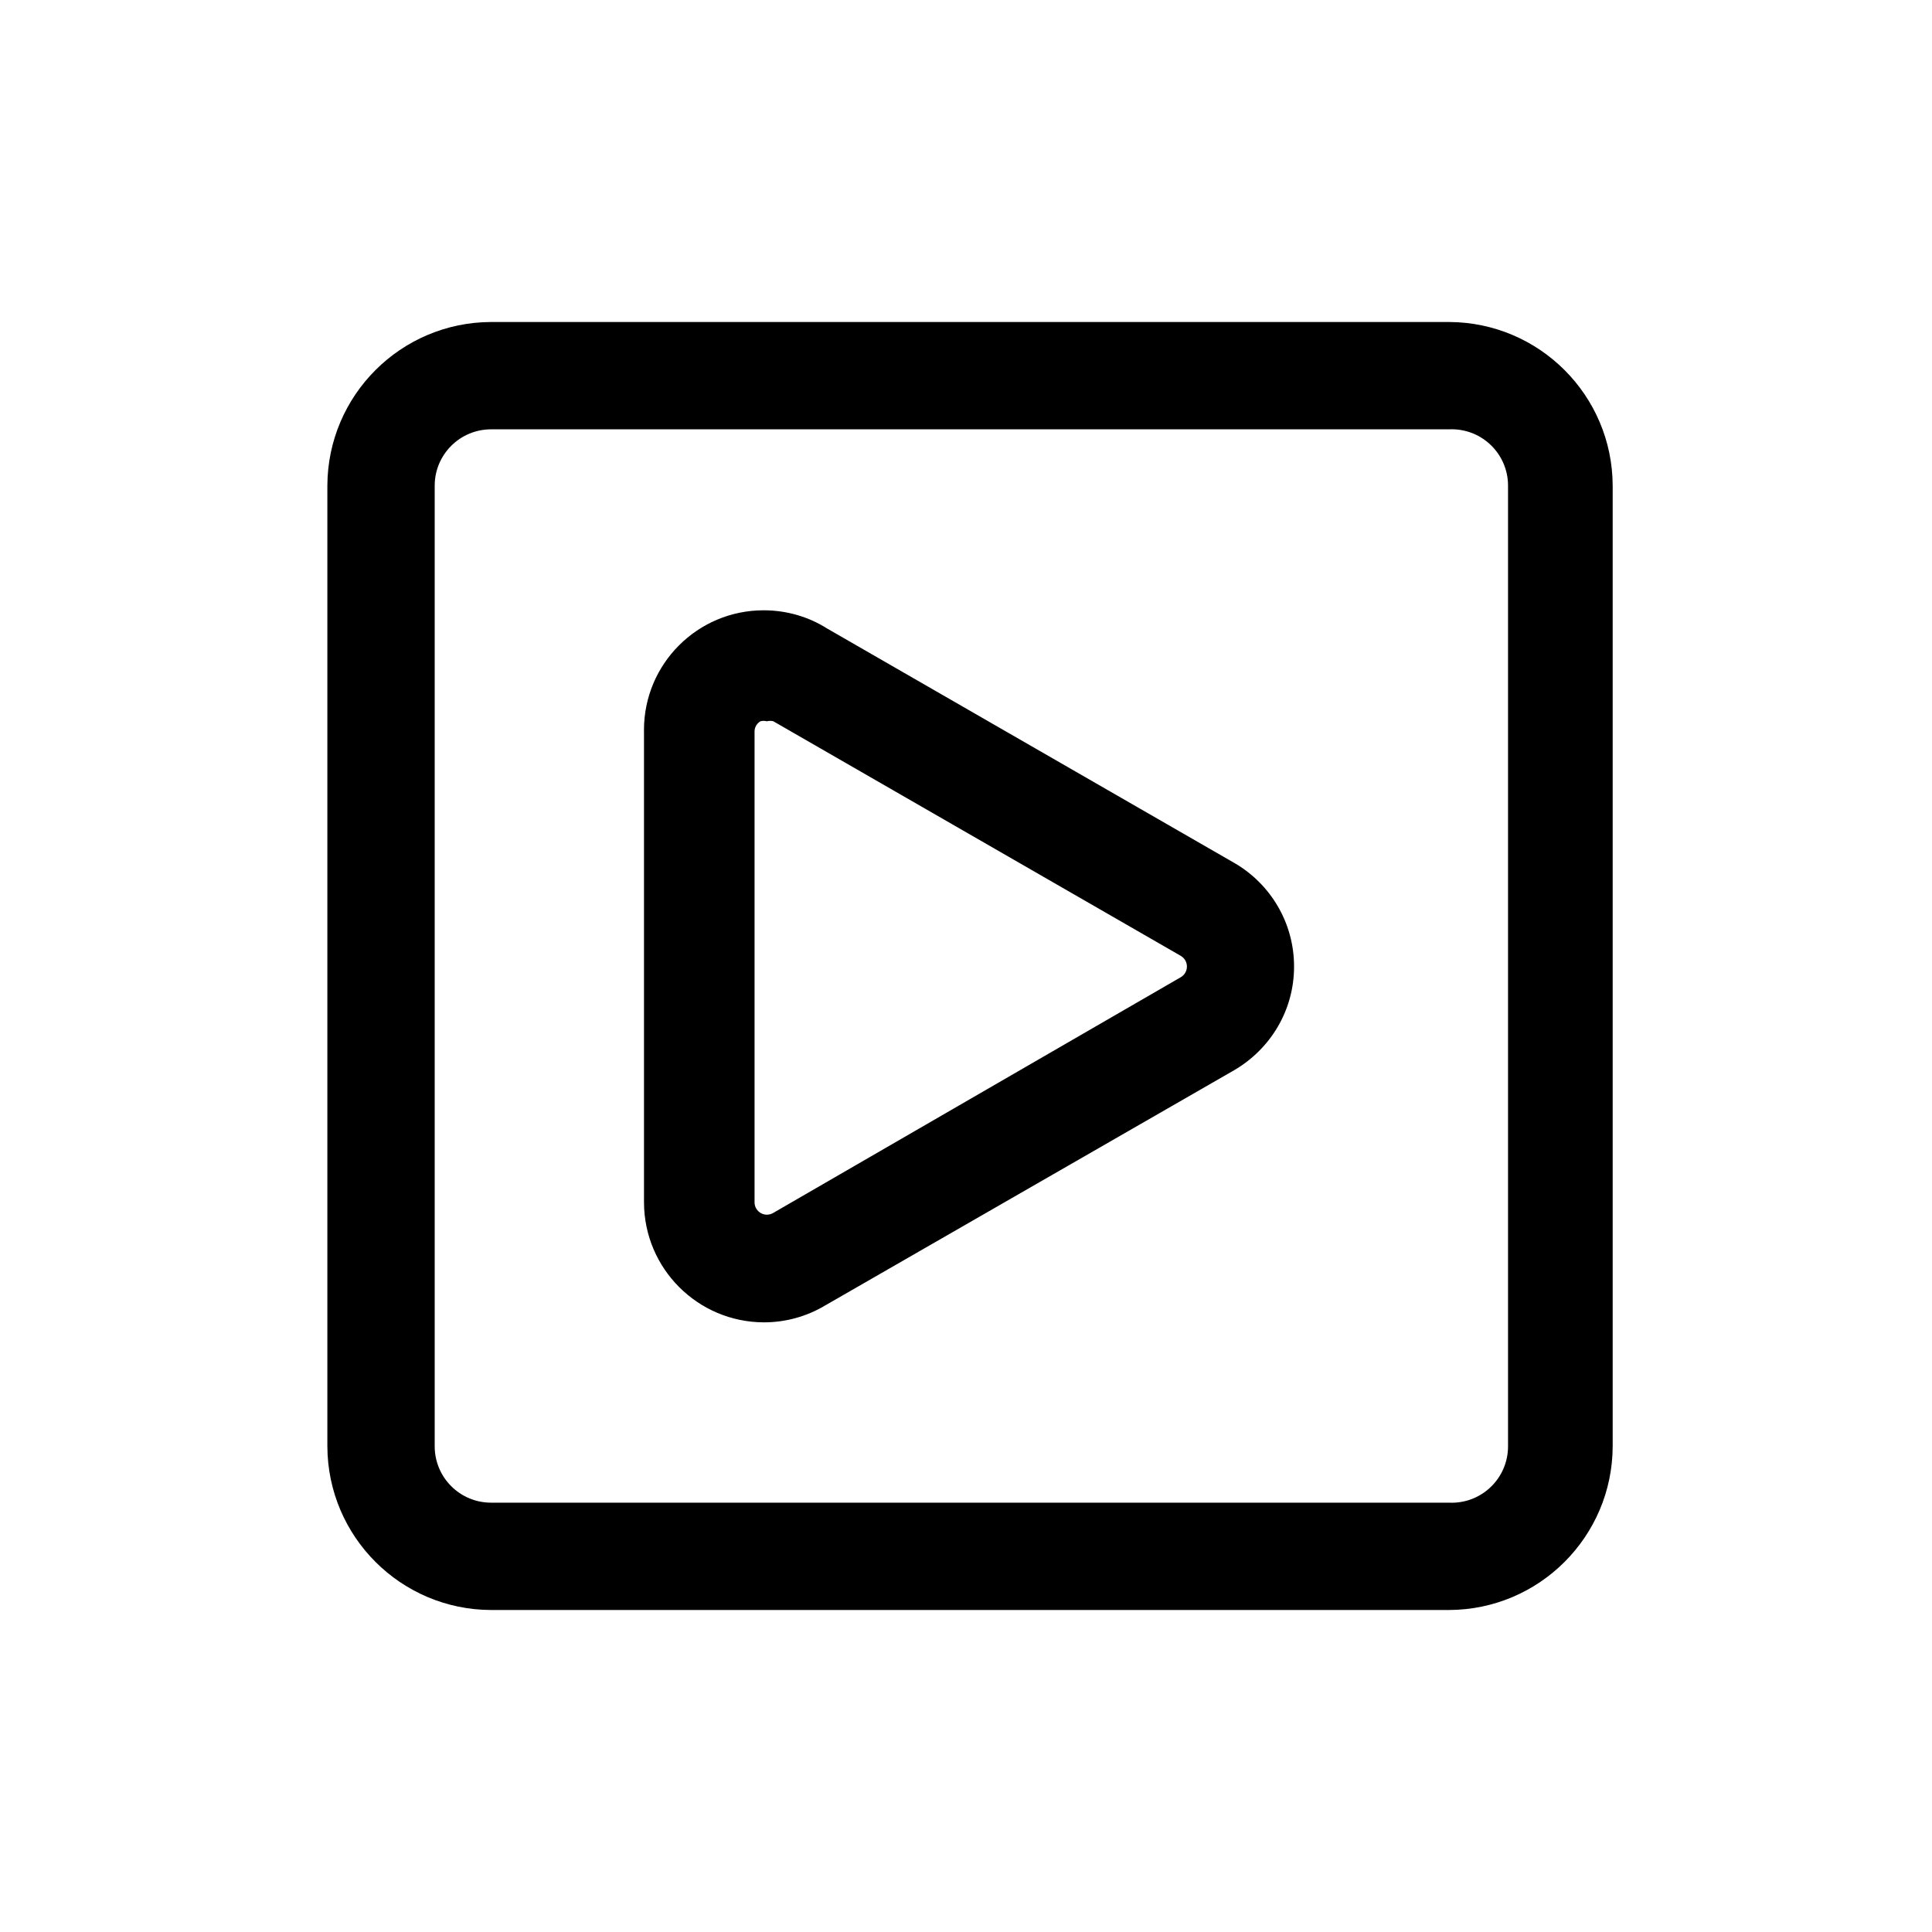
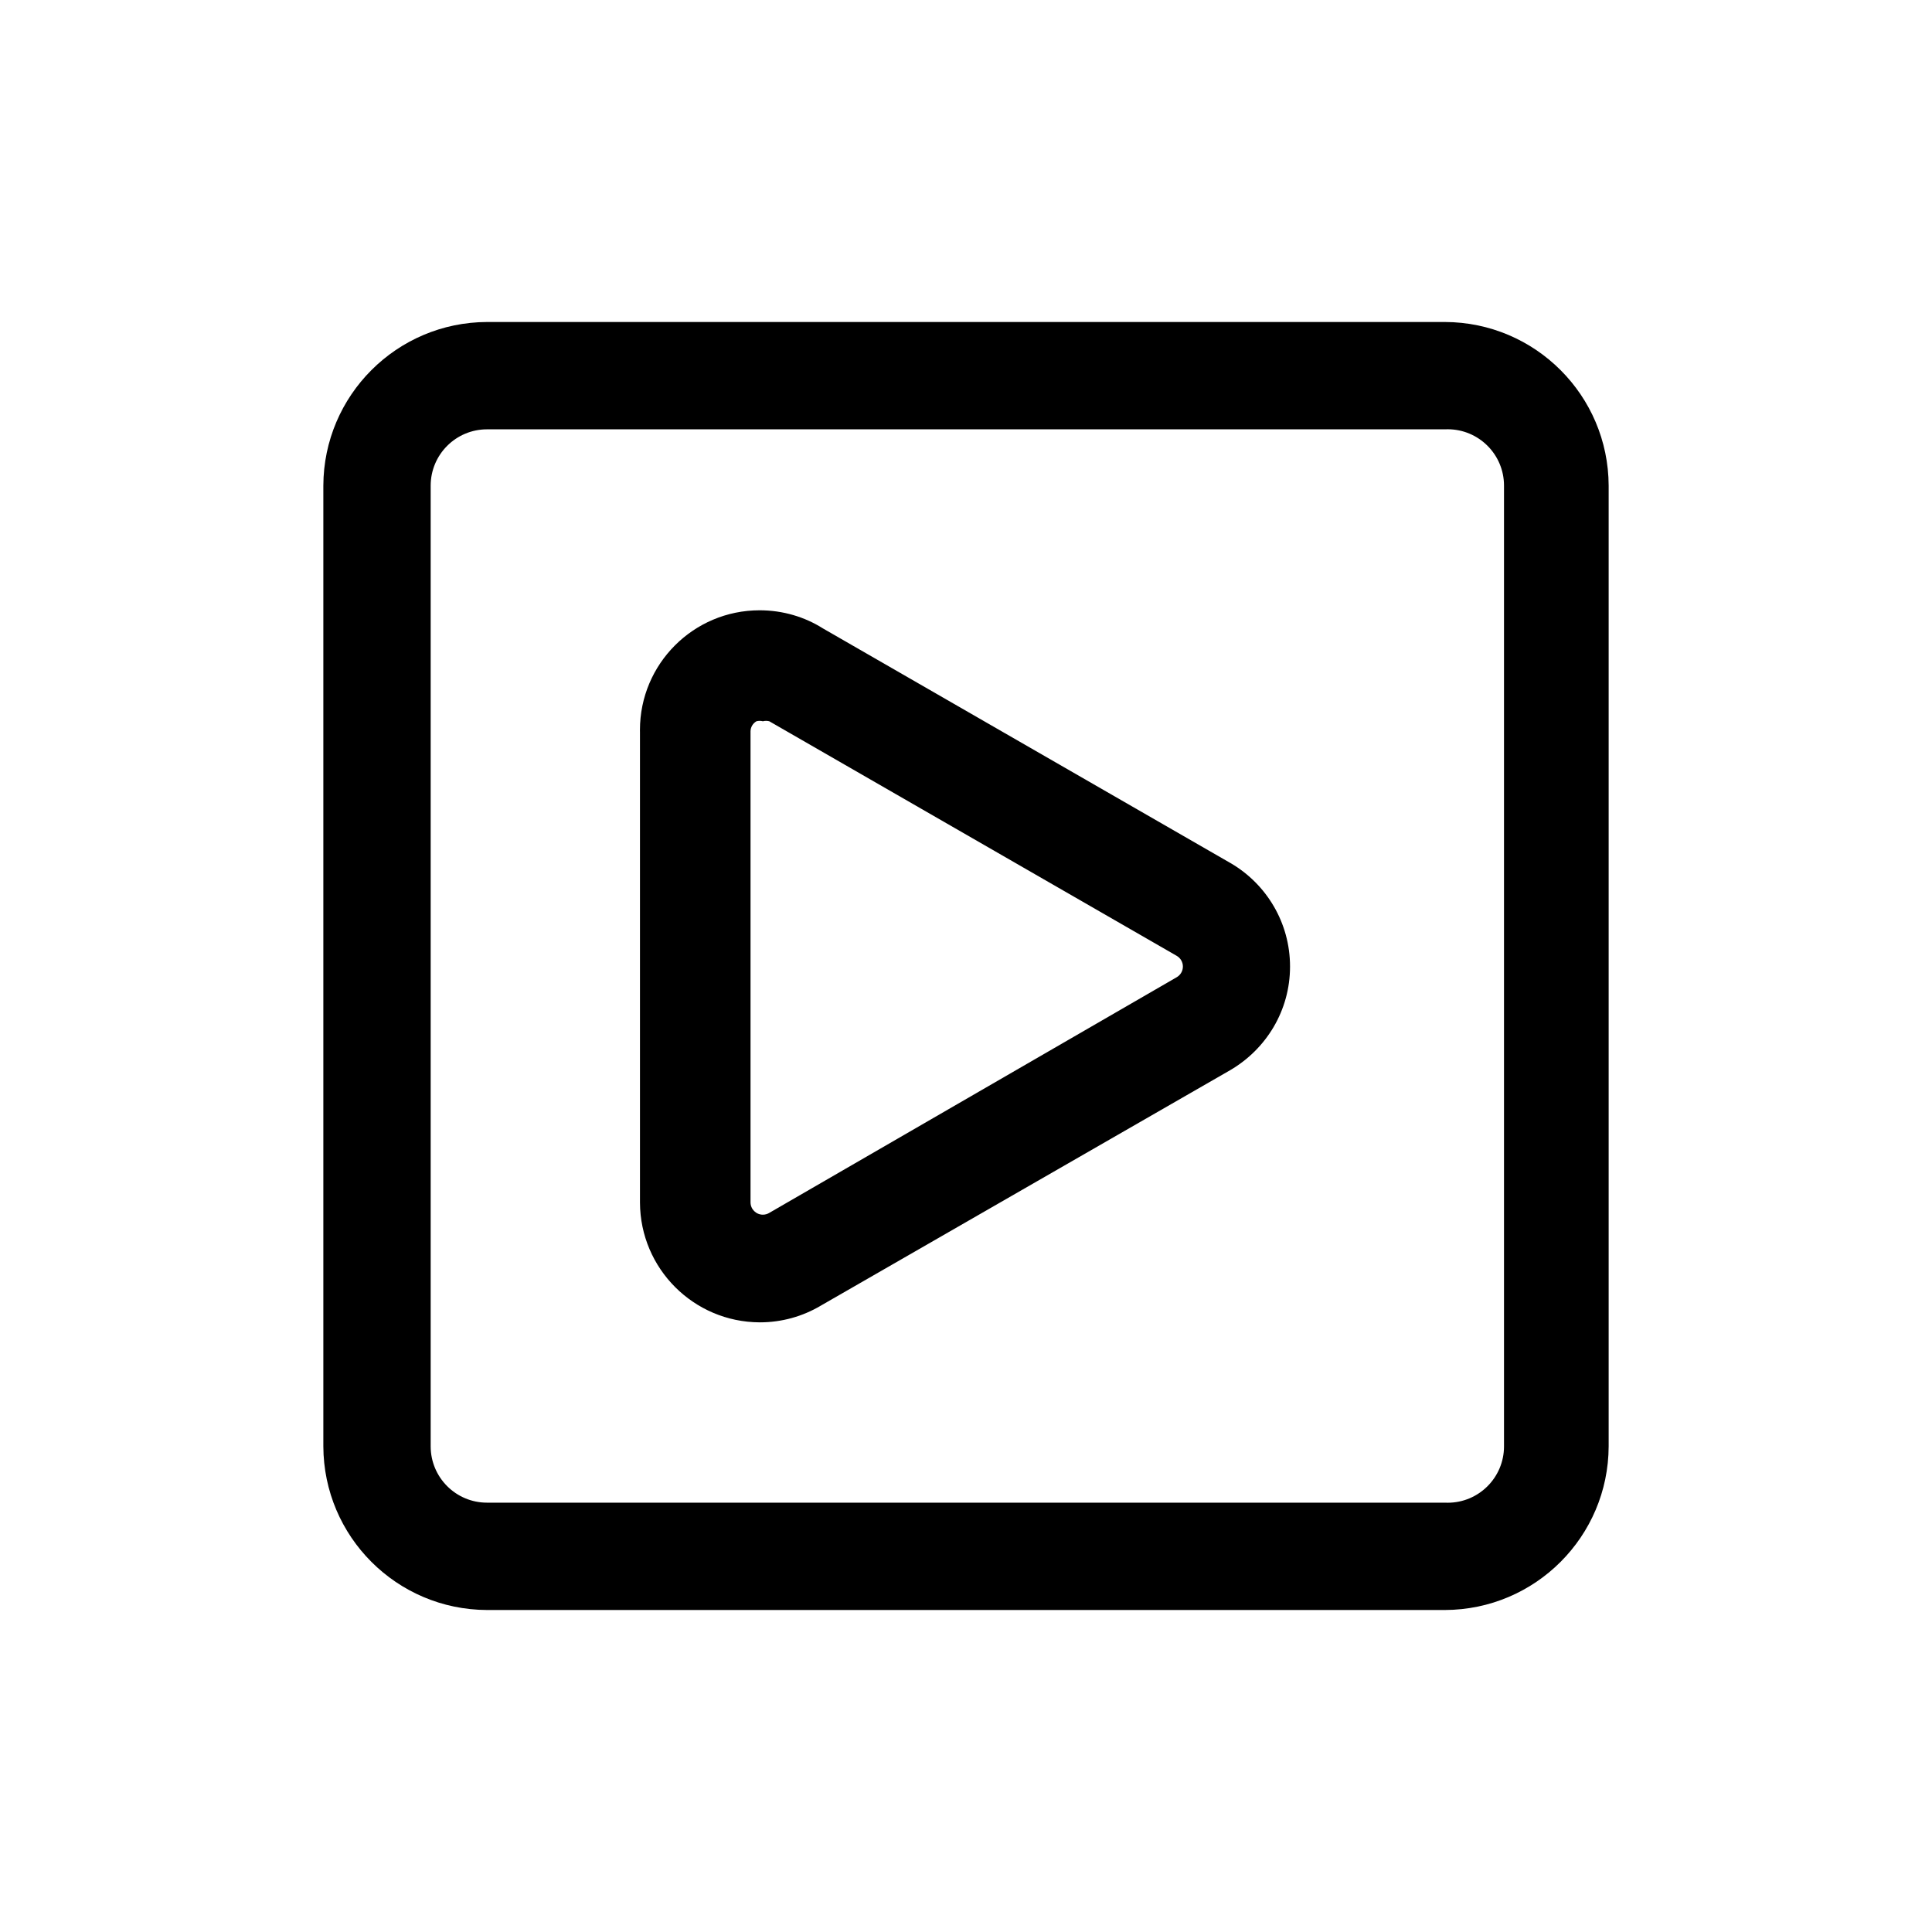
<svg xmlns="http://www.w3.org/2000/svg" version="1.1" width="1024" height="1024" viewBox="0 0 1024 1024">
  <g id="icomoon-ignore">
</g>
-   <path d="M768 170.667h-507.733c-47.849 0.161-86.594 38.907-86.756 86.74v509.172c0.161 47.849 38.907 86.594 86.74 86.756h507.749c47.849-0.161 86.594-38.907 86.756-86.74v-509.172c-0.161-47.849-38.907-86.594-86.74-86.756h-0.016zM799.289 766.578c0 0.010 0 0.022 0 0.034 0 16.495-13.372 29.867-29.867 29.867-0.5 0-0.998-0.012-1.492-0.037l0.070 0.003h-507.733c-16.495 0-29.867-13.372-29.867-29.867v-509.156c0-16.495 13.372-29.867 29.867-29.867v0h507.733c0.425-0.022 0.922-0.034 1.422-0.034 16.495 0 29.867 13.372 29.867 29.867 0 0.012 0 0.024 0 0.036v-0.002z" />
-   <path d="M654.222 457.387l-215.893-124.302c-9.533-6.035-21.138-9.617-33.579-9.617-35.032 0-63.431 28.399-63.431 63.431 0 0.481 0.005 0.961 0.016 1.44l-0.001-0.071v249.173c0.161 34.967 28.464 63.27 63.416 63.431h0.015c0.024 0 0.053 0 0.081 0 11.702 0 22.664-3.169 32.075-8.695l-0.298 0.162 217.6-125.156c19.060-11.18 31.655-31.568 31.655-54.898s-12.595-43.718-31.357-54.736l-0.298-0.162zM625.778 517.973l-215.893 124.871c-0.972 0.604-2.151 0.962-3.414 0.962-3.613 0-6.542-2.929-6.542-6.542 0-0.038 0-0.076 0.001-0.114v0.006-249.173c-0.004-0.079-0.006-0.173-0.006-0.266 0-2.306 1.248-4.321 3.105-5.407l0.030-0.016c0.512-0.144 1.1-0.227 1.707-0.227s1.195 0.083 1.753 0.237l-0.046-0.011c0.512-0.144 1.1-0.227 1.707-0.227s1.195 0.083 1.753 0.237l-0.046-0.011 215.893 124.302c1.992 1.147 3.312 3.264 3.312 5.689s-1.32 4.542-3.28 5.672l-0.032 0.017z" />
+   <path d="M765.866 170.666h-507.733c-47.849 0.161-86.594 38.907-86.756 86.74v509.172c0.161 47.849 38.907 86.594 86.74 86.756h507.749c47.849-0.161 86.594-38.907 86.756-86.74v-509.172c-0.161-47.849-38.907-86.594-86.74-86.756h-0.016zM797.155 766.577c0 0.010 0 0.022 0 0.034 0 16.495-13.372 29.867-29.867 29.867-0.5 0-0.998-0.012-1.492-0.037l0.070 0.003h-507.733c-16.495 0-29.867-13.372-29.867-29.867v-509.156c0-16.495 13.372-29.867 29.867-29.867v0h507.733c0.425-0.022 0.922-0.034 1.422-0.034 16.495 0 29.867 13.372 29.867 29.867 0 0.012 0 0.024 0 0.036v-0.002z" />
+   <path d="M652.088 457.386l-215.893-124.302c-9.533-6.035-21.138-9.617-33.579-9.617-35.032 0-63.431 28.399-63.431 63.431 0 0.481 0.005 0.961 0.016 1.44l-0.001-0.071v249.173c0.161 34.967 28.464 63.27 63.416 63.431h0.015c0.024 0 0.053 0 0.081 0 11.702 0 22.664-3.169 32.075-8.695l-0.298 0.162 217.6-125.156c19.060-11.18 31.655-31.568 31.655-54.898s-12.595-43.718-31.357-54.736l-0.298-0.162zM623.644 517.972l-215.893 124.871c-0.972 0.604-2.151 0.962-3.414 0.962-3.613 0-6.542-2.929-6.542-6.542 0-0.038 0-0.076 0.001-0.114v0.006-249.173c-0.004-0.079-0.006-0.173-0.006-0.266 0-2.306 1.248-4.321 3.105-5.407l0.030-0.016c0.512-0.144 1.1-0.227 1.707-0.227s1.195 0.083 1.753 0.237l-0.046-0.011c0.512-0.144 1.1-0.227 1.707-0.227s1.195 0.083 1.753 0.237l-0.046-0.011 215.893 124.302c1.992 1.147 3.312 3.264 3.312 5.689s-1.32 4.542-3.28 5.672l-0.032 0.017z" />
</svg>
